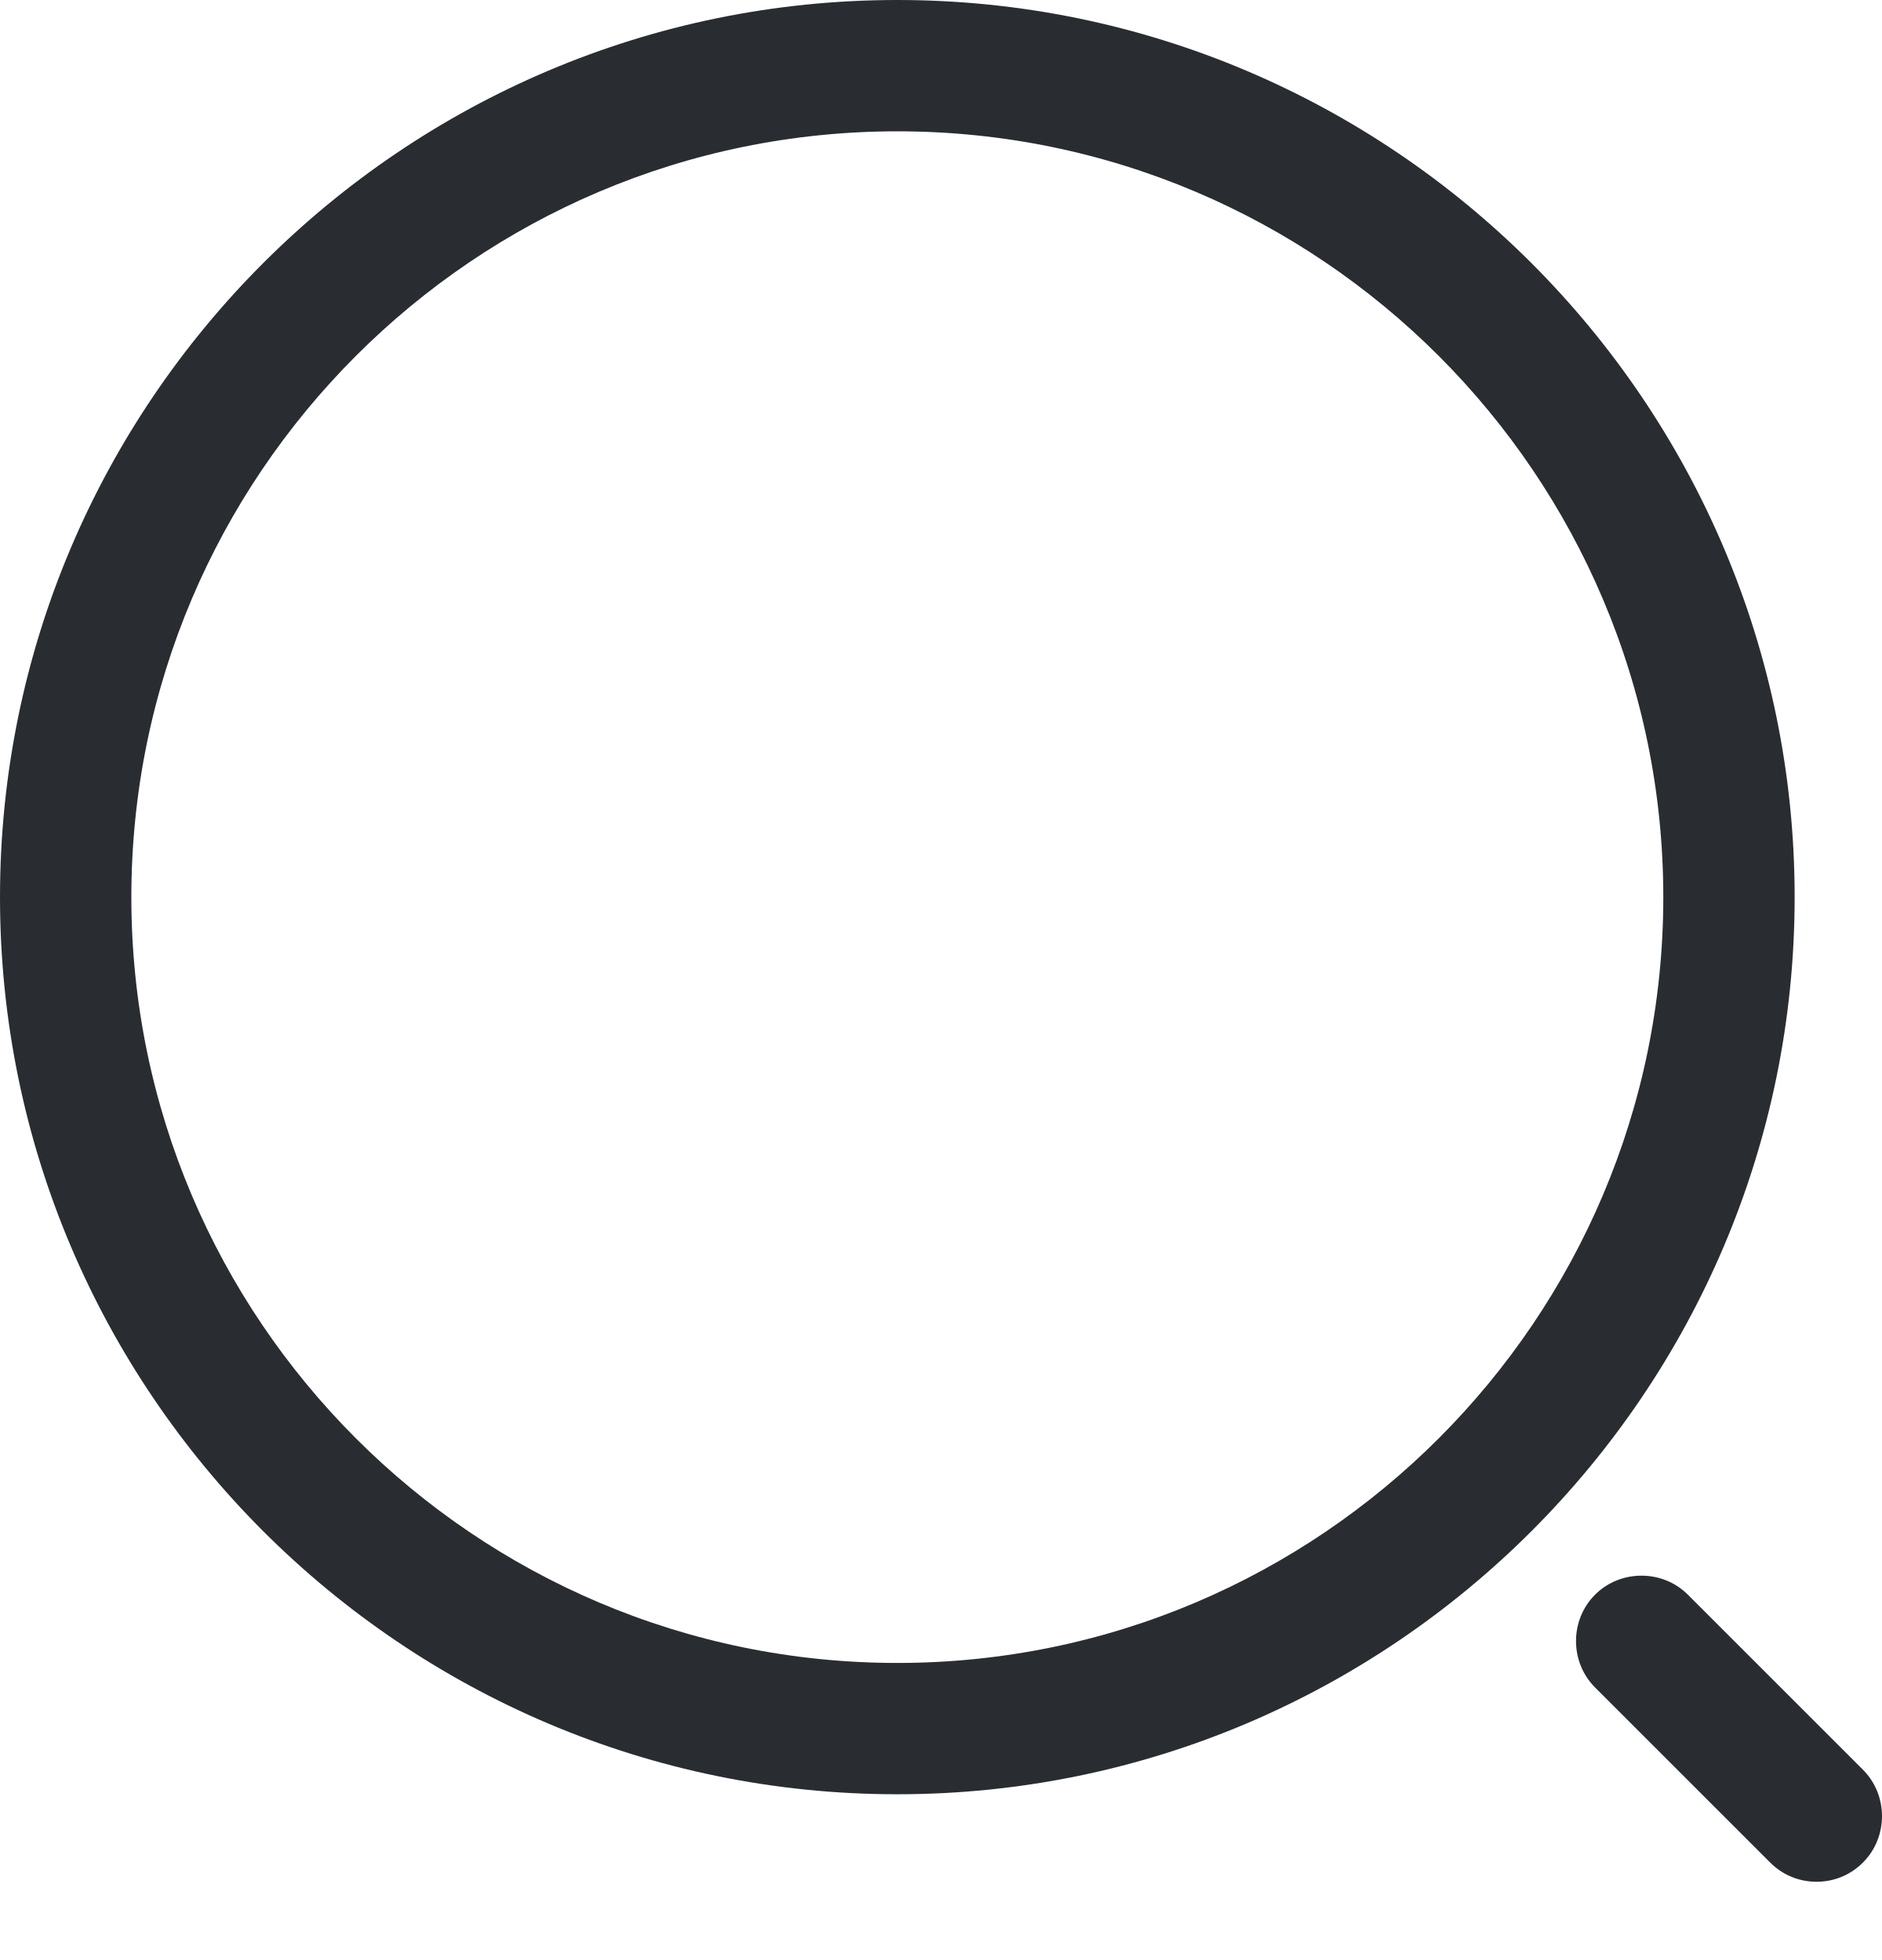
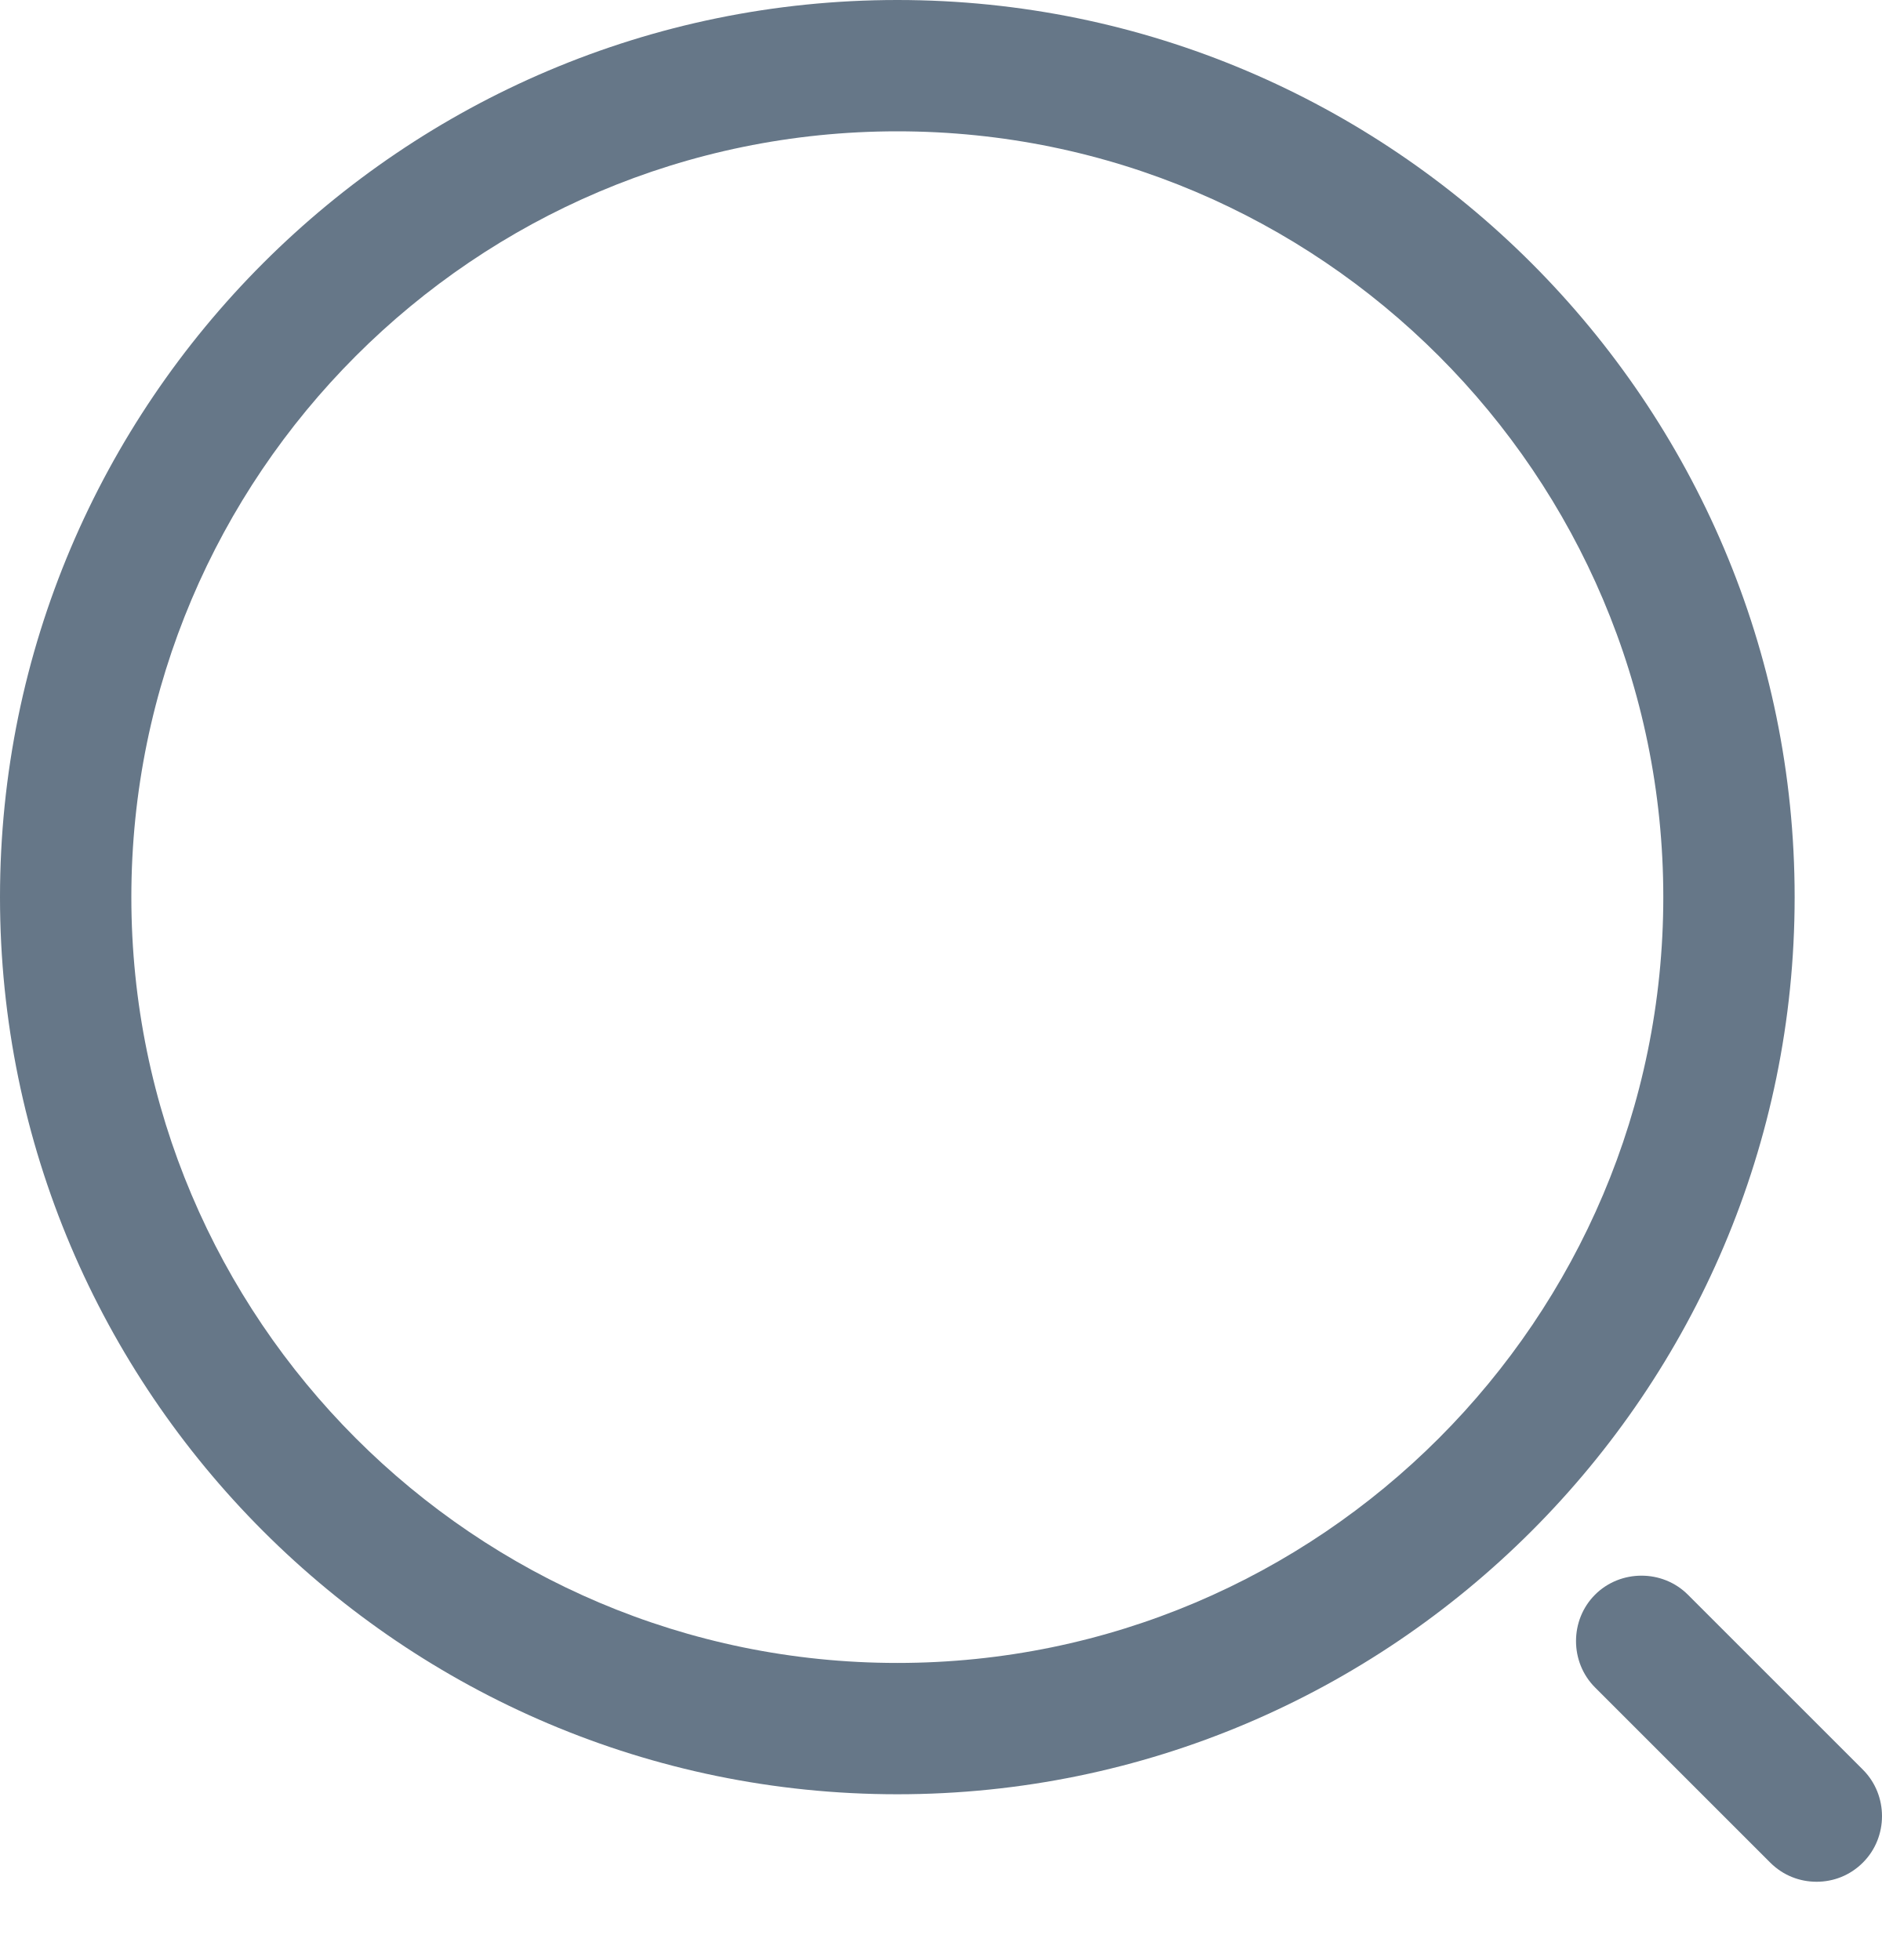
<svg xmlns="http://www.w3.org/2000/svg" width="100%" height="100%" viewBox="0 0 24 25" fill="none">
-   <path d="M11.443 22.886C5.135 22.886 0 17.751 0 11.443C0 5.135 5.135 0 11.443 0C17.751 0 22.886 5.135 22.886 11.443C22.886 17.751 17.751 22.886 11.443 22.886ZM11.443 1.675C6.051 1.675 1.675 6.062 1.675 11.443C1.675 16.824 6.051 21.211 11.443 21.211C16.835 21.211 21.211 16.824 21.211 11.443C21.211 6.062 16.835 1.675 11.443 1.675Z" fill="#292D32" />
-   <path d="M23.166 24.002C22.953 24.002 22.741 23.924 22.574 23.757L20.341 21.524C20.017 21.2 20.017 20.664 20.341 20.34C20.665 20.017 21.201 20.017 21.524 20.34L23.757 22.573C24.081 22.897 24.081 23.433 23.757 23.757C23.59 23.924 23.378 24.002 23.166 24.002Z" fill="#292D32" />
+   <path d="M11.443 22.886C5.135 22.886 0 17.751 0 11.443C0 5.135 5.135 0 11.443 0C17.751 0 22.886 5.135 22.886 11.443C22.886 17.751 17.751 22.886 11.443 22.886ZM11.443 1.675C6.051 1.675 1.675 6.062 1.675 11.443C1.675 16.824 6.051 21.211 11.443 21.211C16.835 21.211 21.211 16.824 21.211 11.443C21.211 6.062 16.835 1.675 11.443 1.675Z" fill="#667788" />
+   <path d="M23.166 24.002C22.953 24.002 22.741 23.924 22.574 23.757L20.341 21.524C20.017 21.2 20.017 20.664 20.341 20.34C20.665 20.017 21.201 20.017 21.524 20.34L23.757 22.573C24.081 22.897 24.081 23.433 23.757 23.757C23.59 23.924 23.378 24.002 23.166 24.002Z" fill="#667788" />
</svg>
